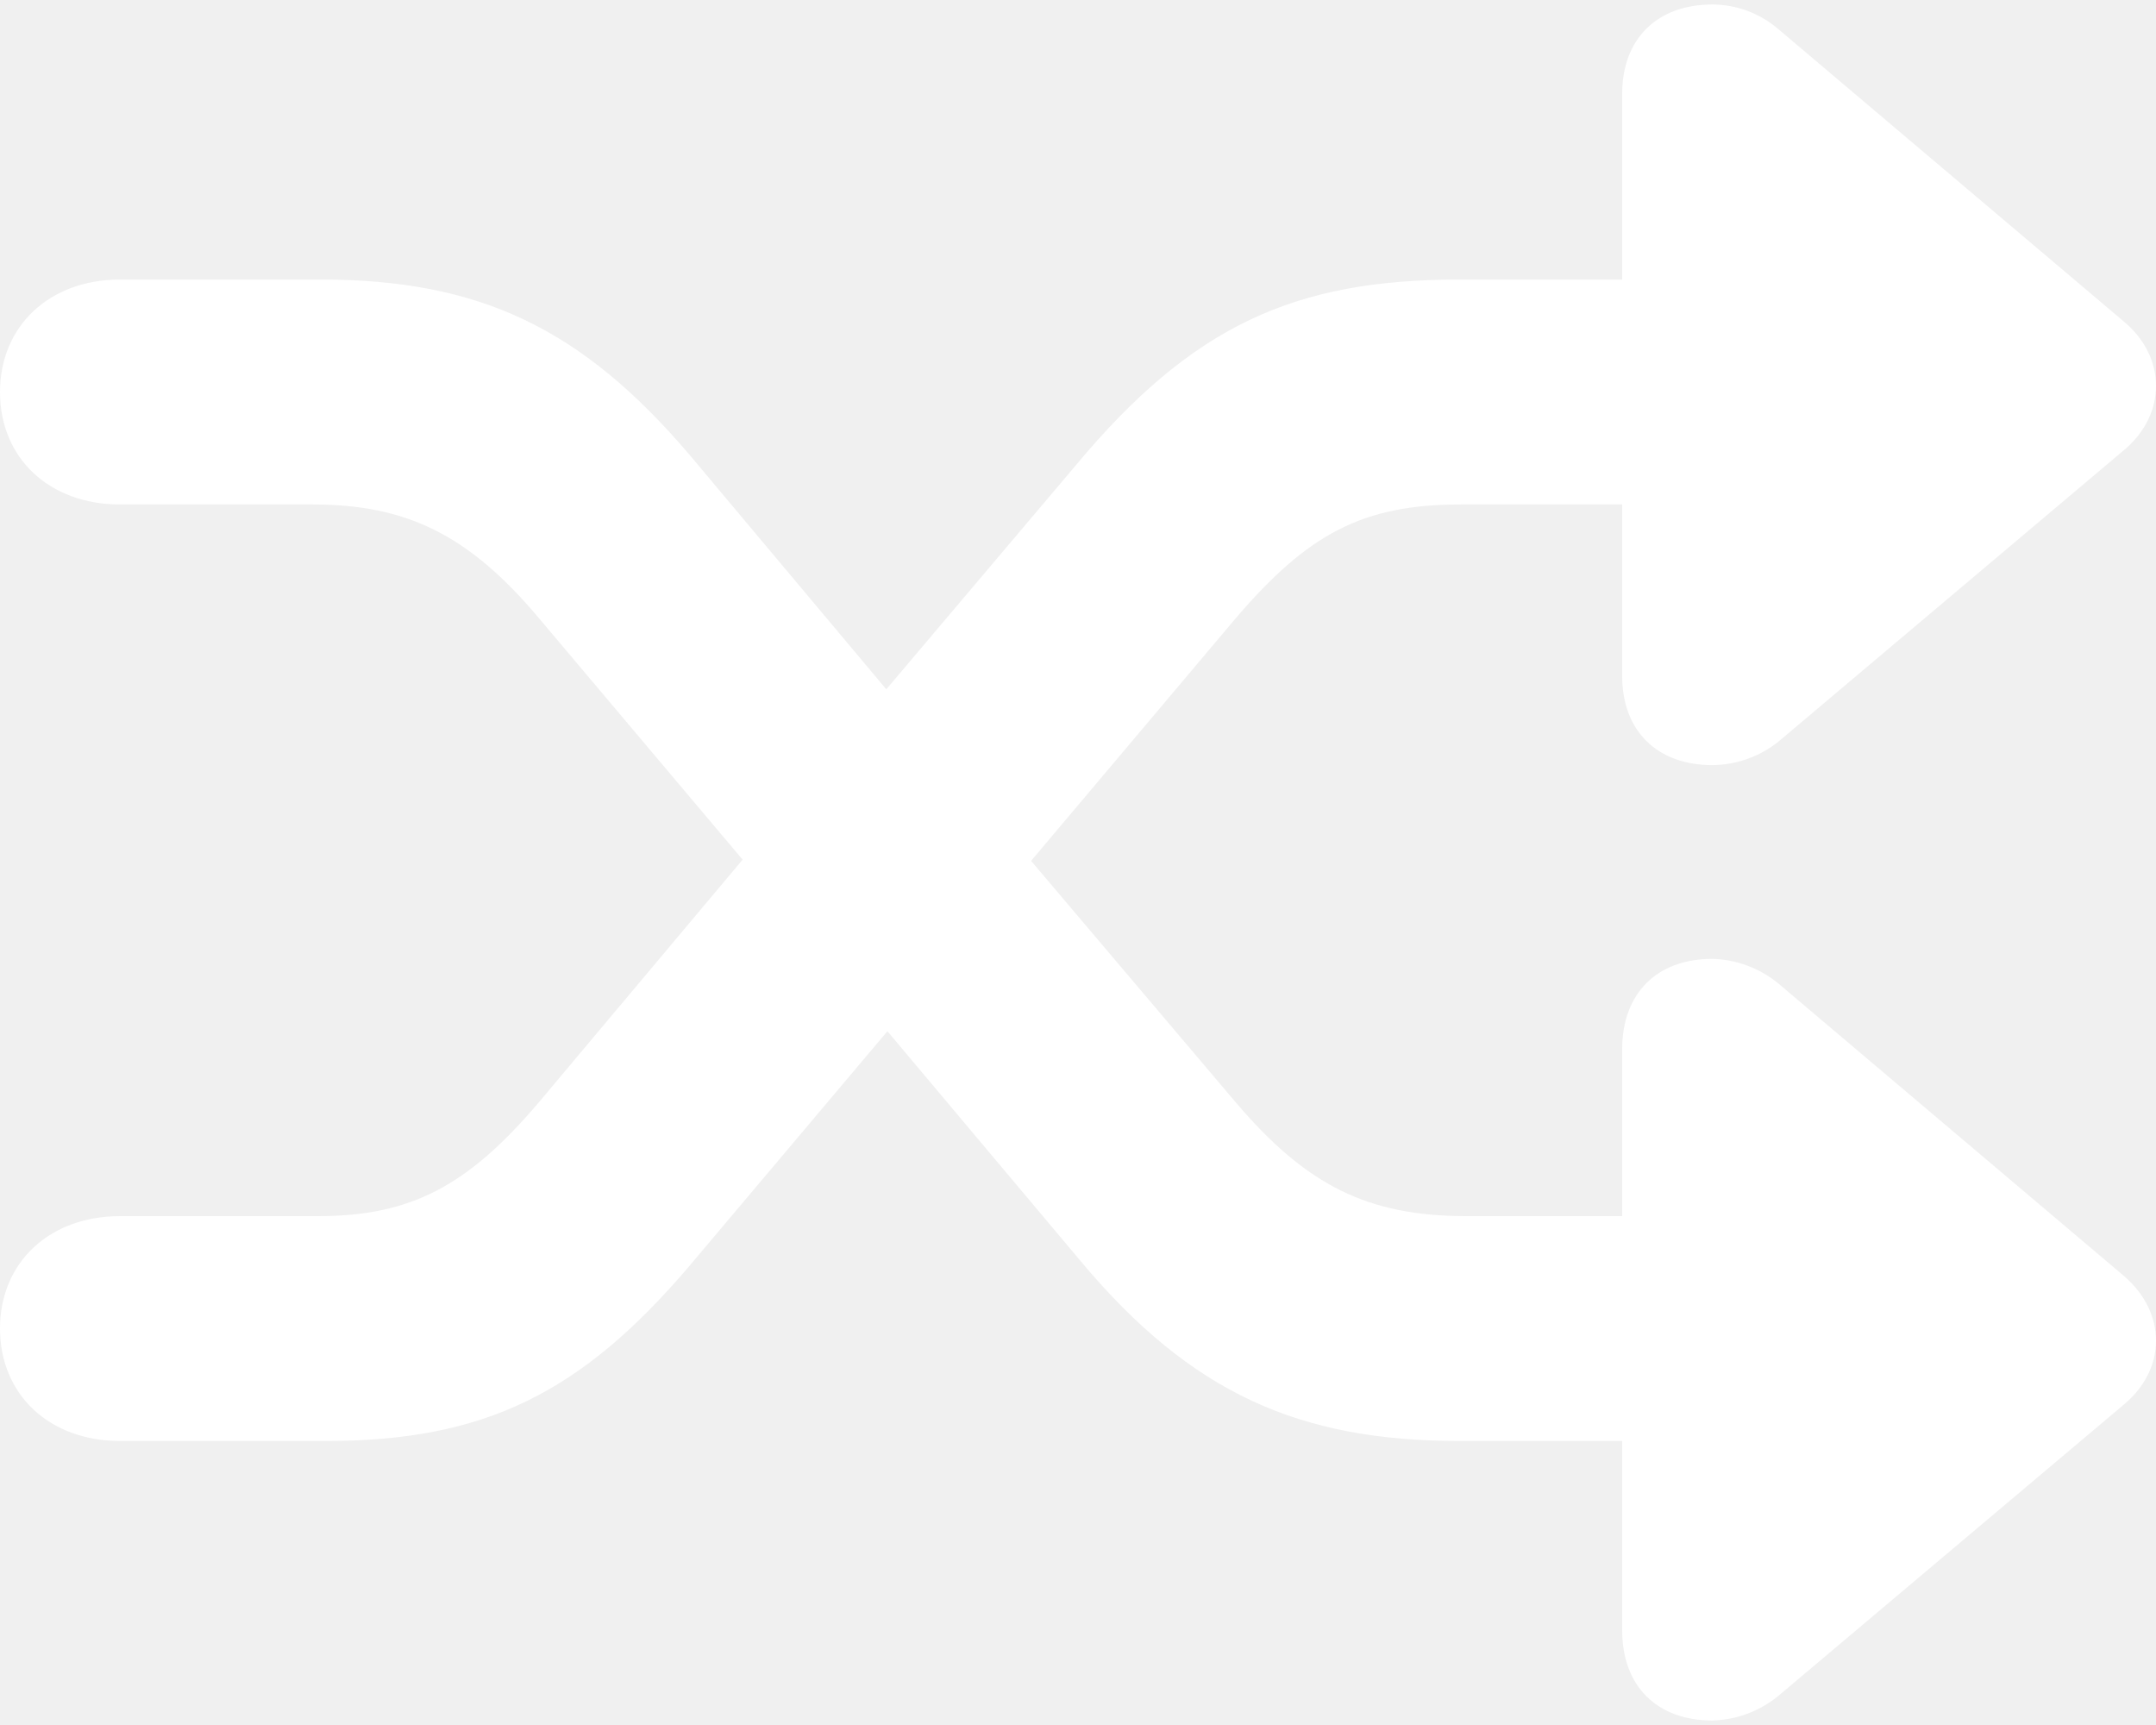
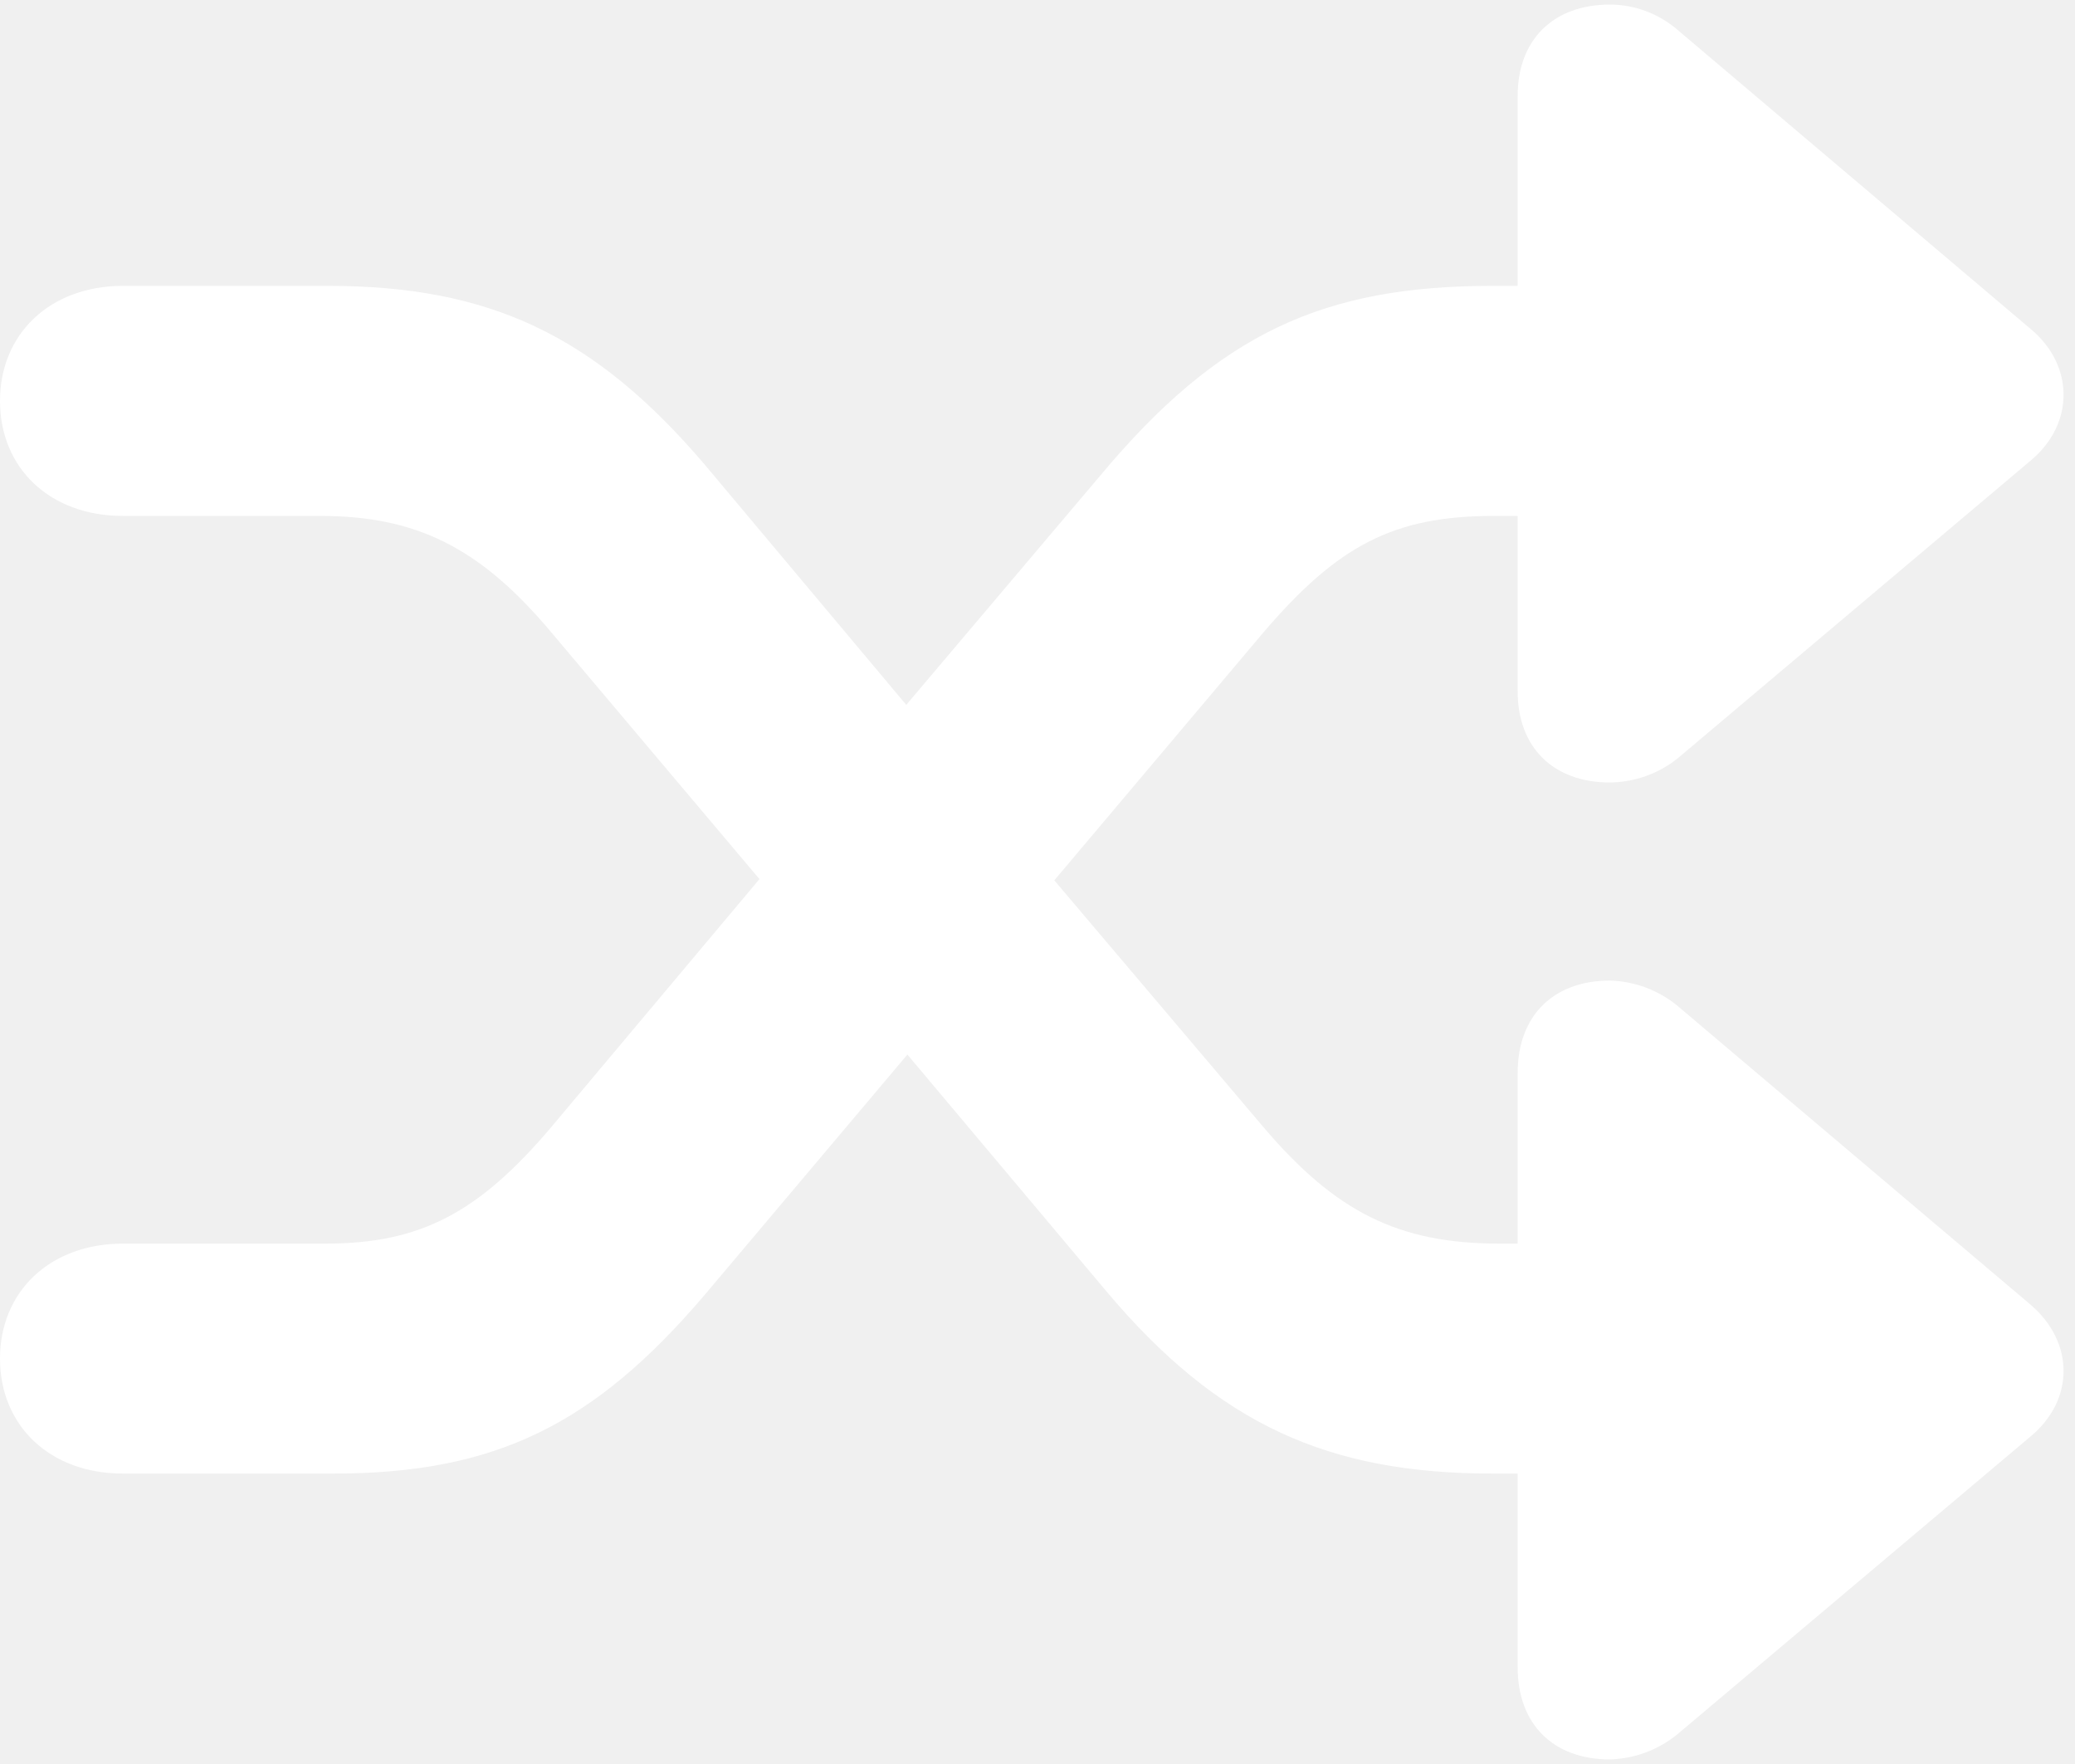
- <svg xmlns="http://www.w3.org/2000/svg" viewBox="0 0 25 20" fill="#fff">
-   <path d="M19.857 19.948c.278-.008.546-.107.763-.285l4.012-3.382c.491-.413.491-1.058 0-1.484l-4.012-3.395a1.26 1.26 0 0 0-.763-.285c-.645 0-1.047.401-1.047 1.047V14.1h-1.807c-1.15 0-1.859-.362-2.673-1.318l-2.374-2.801 2.374-2.814c.84-.981 1.472-1.318 2.609-1.318h1.871v1.989c0 .633.402 1.033 1.047 1.033.276-.003.546-.098.763-.271l4.012-3.384c.491-.413.491-1.071 0-1.484L20.62.337a1.18 1.18 0 0 0-.763-.285c-.645 0-1.047.401-1.047 1.035v2.154h-1.885c-1.91 0-3.098.53-4.453 2.157l-2.195 2.594-2.285-2.723C6.738 3.798 5.55 3.241 3.719 3.241H1.393C.569 3.241 0 3.784 0 4.546s.567 1.303 1.393 1.303h2.235c1.084 0 1.808.35 2.621 1.318l2.362 2.8-2.364 2.815c-.824.97-1.484 1.318-2.556 1.318H1.393C.569 14.1 0 14.641 0 15.403s.567 1.304 1.393 1.304h2.39c1.834 0 2.955-.554 4.209-2.027l2.298-2.724 2.247 2.673c1.278 1.524 2.529 2.078 4.388 2.078h1.885v2.195c0 .646.402 1.046 1.047 1.046" />
+ <svg xmlns="http://www.w3.org/2000/svg" viewBox="0 0 20 17" fill="#fff">
+   <path d="M15.518 16.956c.236-.007 .464-.091 .649-.242l3.41-2.875c.417-.351 .417-.899 0-1.261l-3.41-2.886a1.071 1.071 0 0 0-.649-.242c-.548 0-.89 .341-.89 .89V11.985h-.176c-.977 0-1.58-.308-2.272-1.12l-2.018-2.381l2.018-2.392c.714-.834 1.251-1.12 2.218-1.12h.23v1.691c0 .538 .342 .878 .89 .878c.235-.003 .464-.083 .649-.23l3.41-2.876c.417-.351 .417-.91 0-1.261L16.167 .286a1.003 1.003 0 0 0-.649-.242c-.548 0-.89 .341-.89 .88v1.831h-.242c-1.623 0-2.633 .451-3.785 1.833l-1.866 2.205l-1.942-2.315C5.727 3.228 4.717 2.755 3.161 2.755H1.184C.484 2.755 0 3.216 0 3.864s.482 1.108 1.184 1.108h1.9c.921 0 1.537 .297 2.228 1.12l2.008 2.38l-2.009 2.393c-.7 .825-1.261 1.12-2.173 1.12H1.184C.484 11.985 0 12.445 0 13.093s.482 1.108 1.184 1.108h2.031c1.559 0 2.512-.471 3.578-1.723l1.953-2.315l1.91 2.272c1.086 1.295 2.15 1.766 3.73 1.766h.242v1.866c0 .549 .342 .889 .89 .889" />
</svg>
